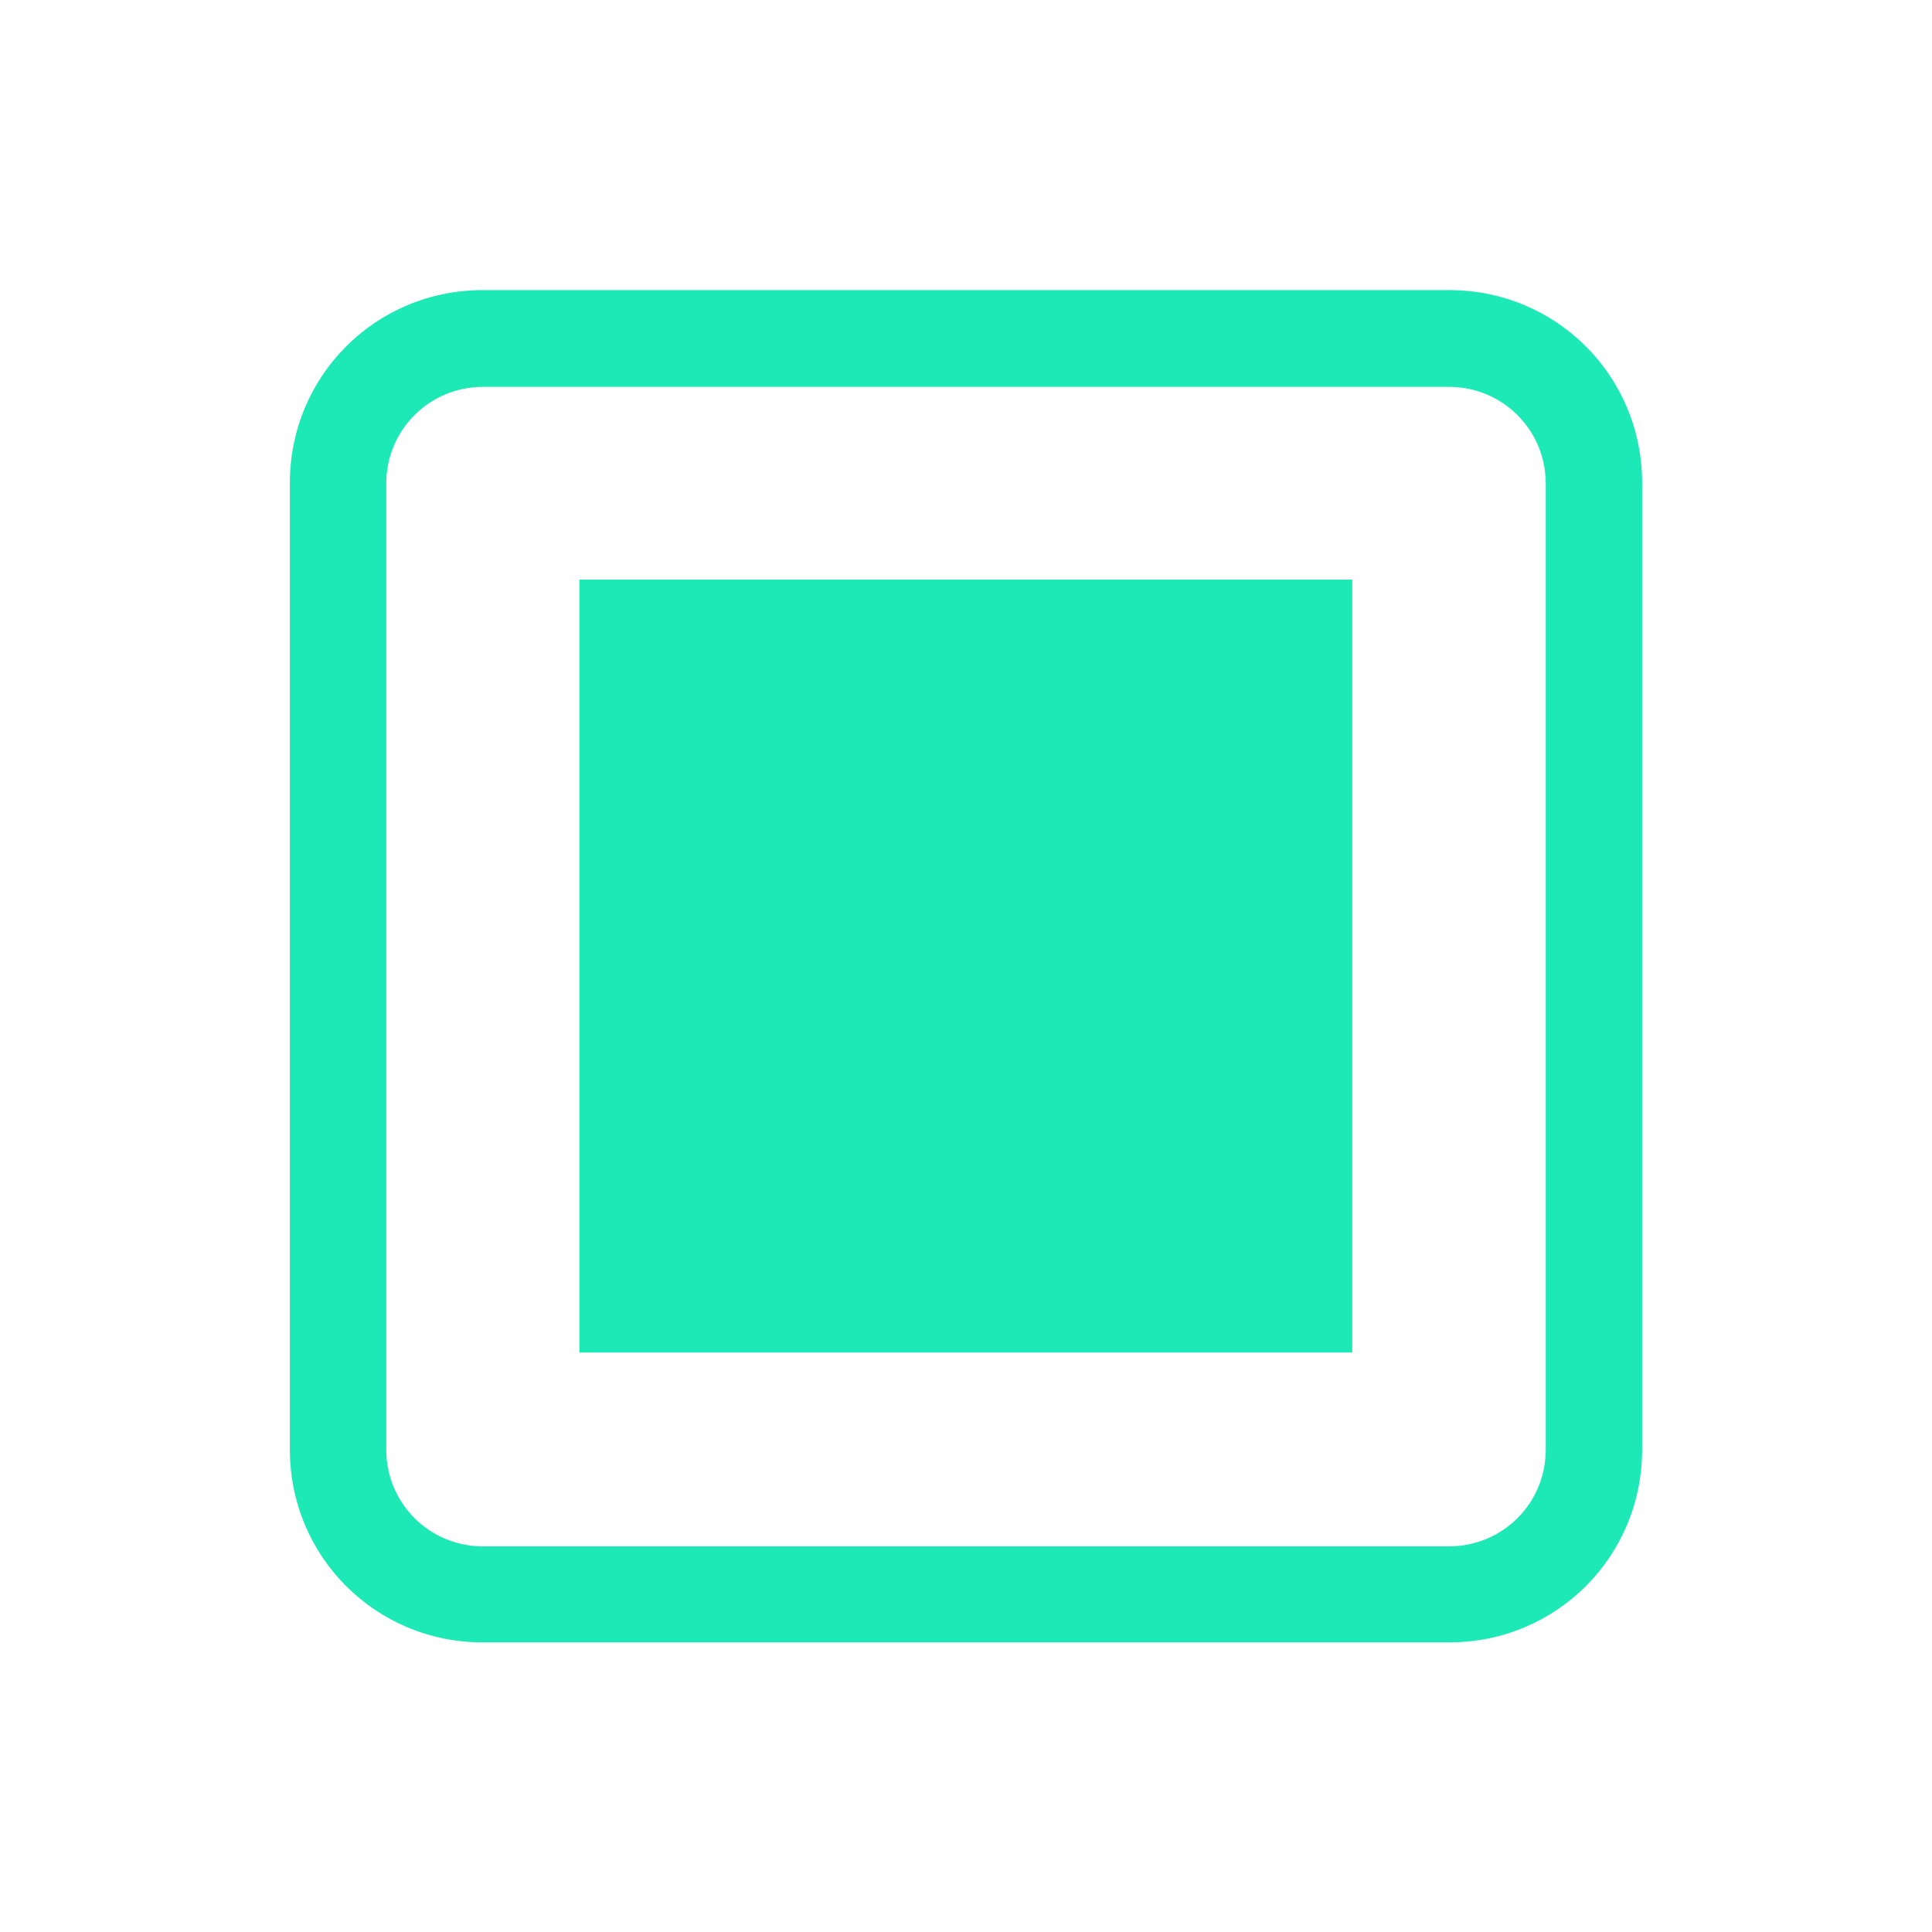
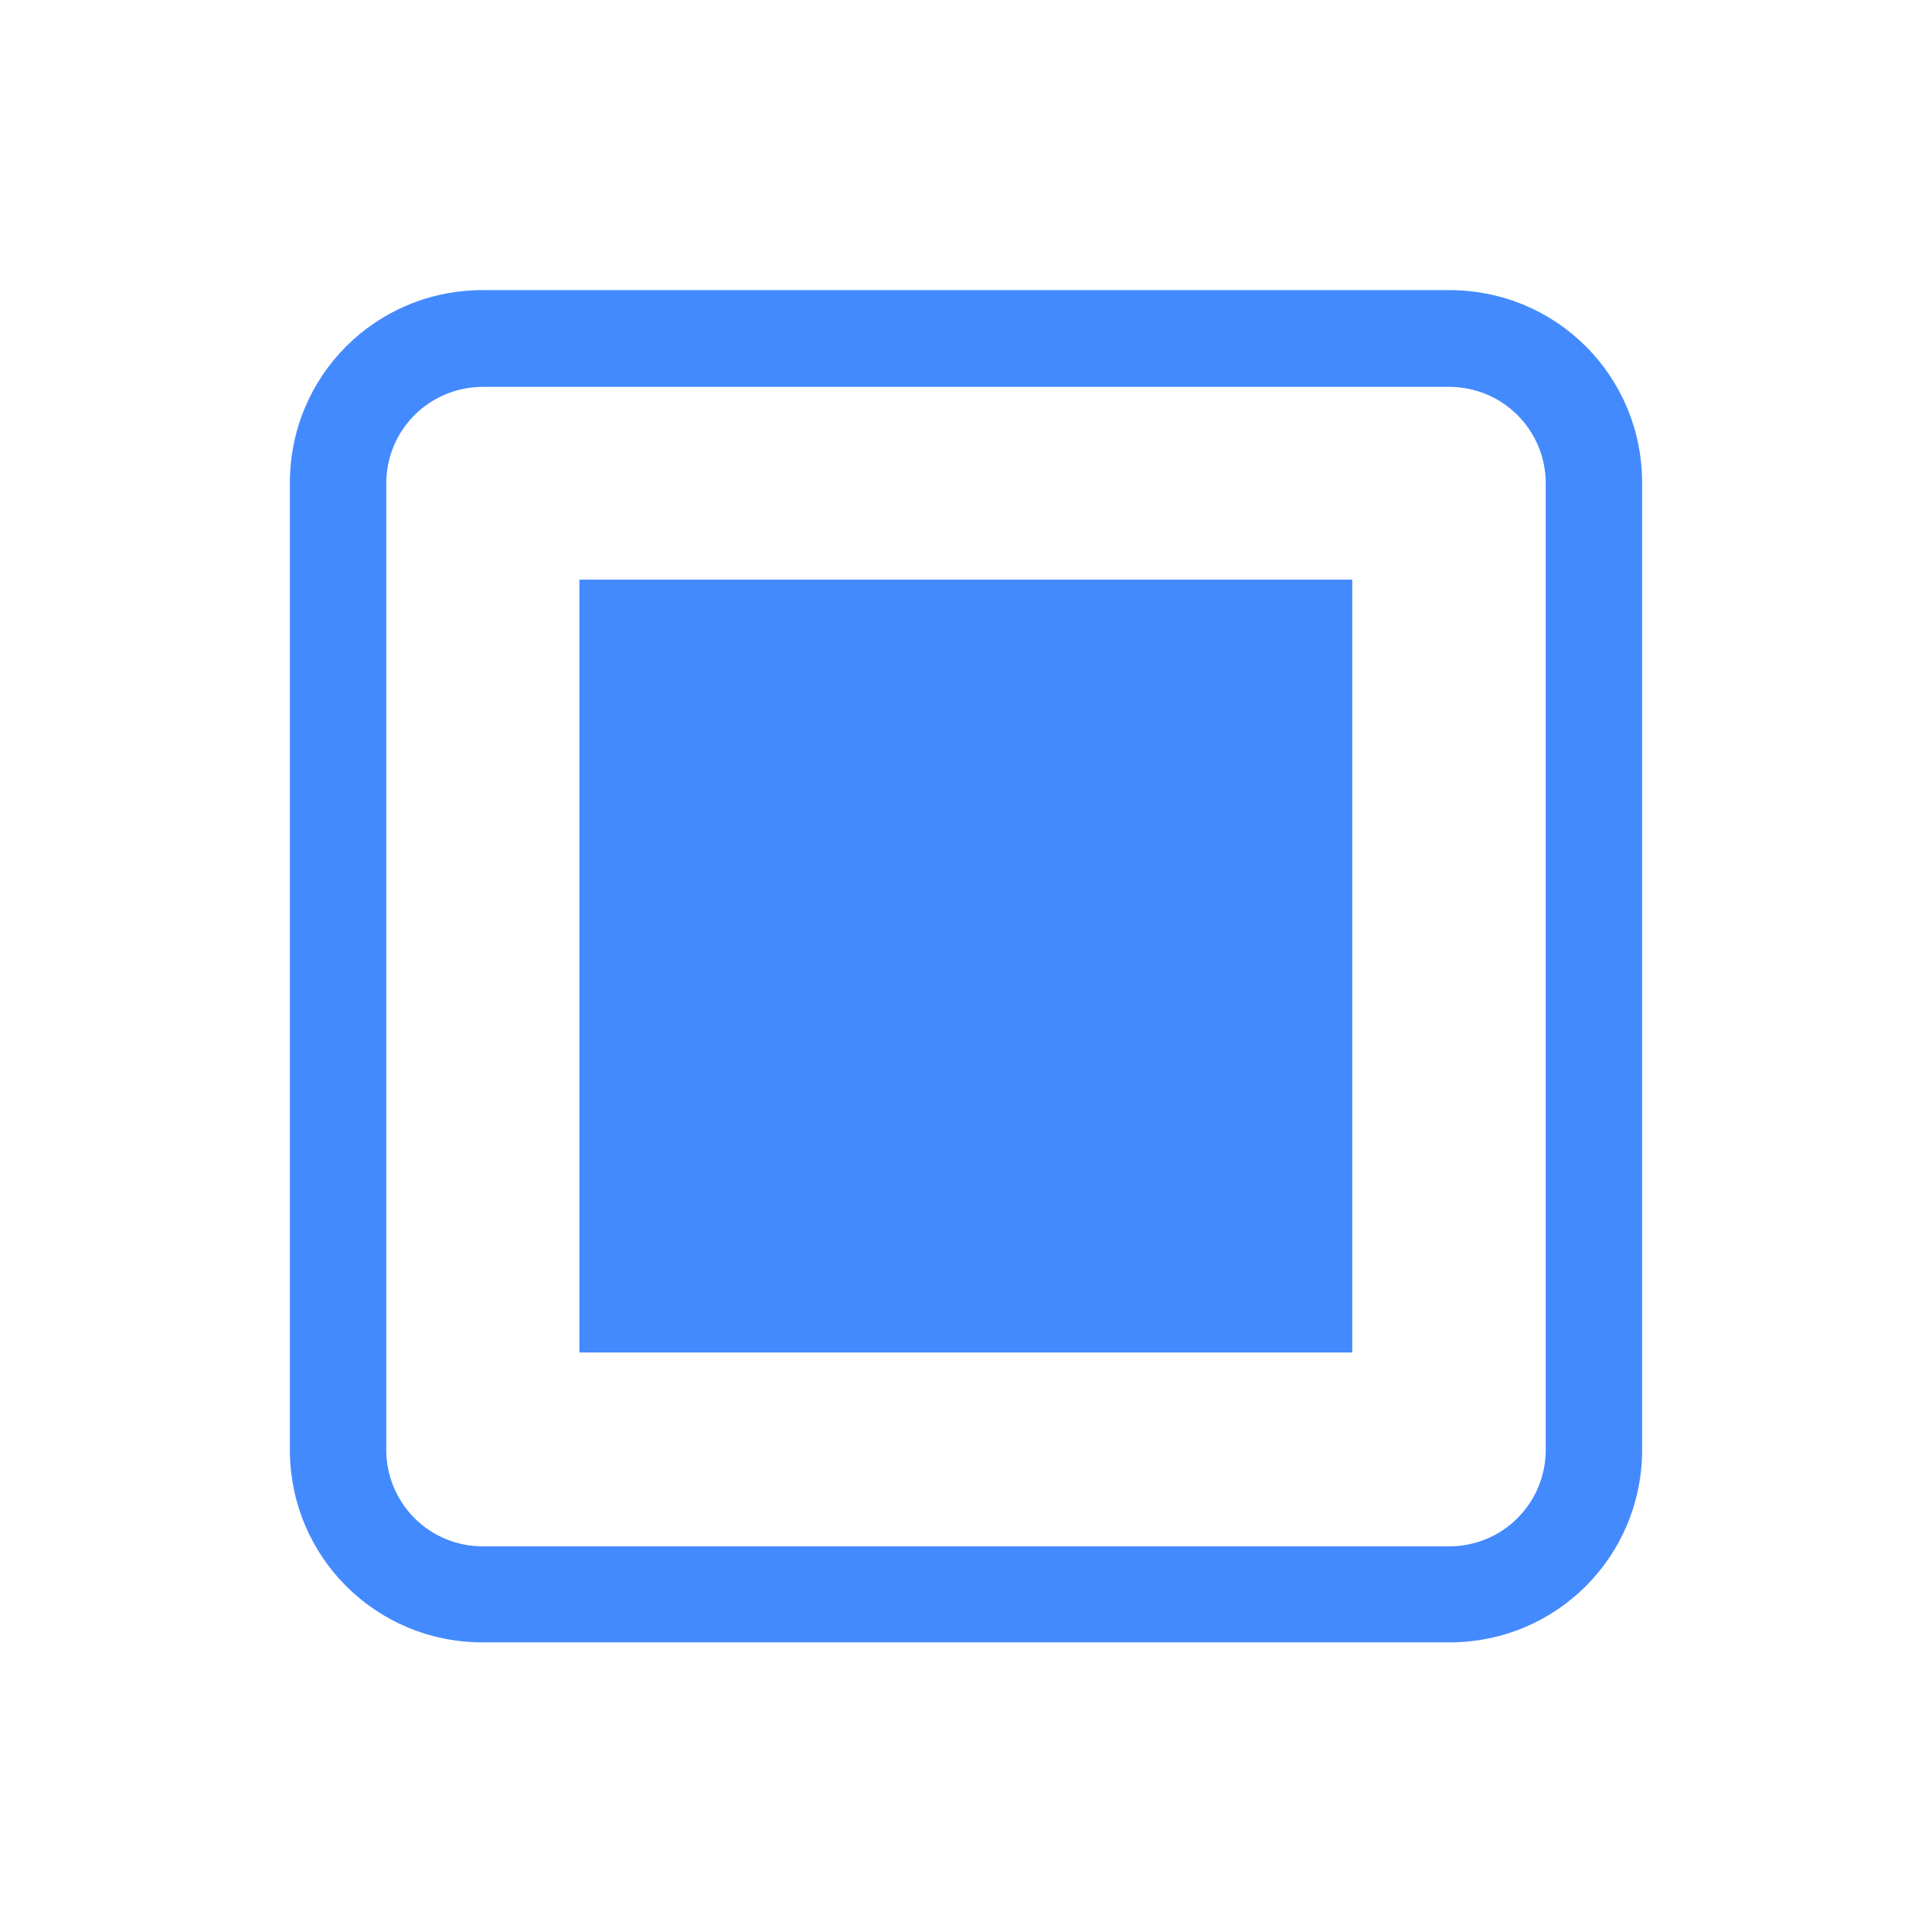
<svg xmlns="http://www.w3.org/2000/svg" width="20" height="20" viewBox="0 0 5.292 5.292" version="1.1" id="svg8">
  <defs id="defs2" />
  <g id="layer1" transform="translate(0,-291.7083)">
    <g id="g847" transform="matrix(0.05207439,0,0,0.05207453,-0.9012516,282.412)">
      <g id="g851">
        <g id="g1059" transform="matrix(1.998622,0,0,1.998619,17.32448,-313.5231)">
          <path style="opacity:1;fill:none;fill-opacity:0.494;stroke:#ffffff00;stroke-width:0.07;stroke-linecap:round;stroke-linejoin:round;stroke-miterlimit:4;stroke-dasharray:none;stroke-dashoffset:0;stroke-opacity:1;paint-order:stroke fill markers" d="M 25.4,271.6 -8.0000008e-7,246.2 H 50.8 Z" id="path883" />
          <path id="path880" d="m 25.4,271.6 25.4,25.4 H 0 Z" style="opacity:1;fill:none;fill-opacity:0.494;stroke:#ffffff00;stroke-width:0.07;stroke-linecap:round;stroke-linejoin:round;stroke-miterlimit:4;stroke-dasharray:none;stroke-dashoffset:0;stroke-opacity:1;paint-order:stroke fill markers" />
          <rect ry="5.053" y="253.849" x="7.649" height="35.529" width="35.529" id="rect870" style="opacity:1;fill:none;fill-opacity:0.494;stroke:#ffffff00;stroke-width:0.062;stroke-linecap:round;stroke-linejoin:round;stroke-miterlimit:4;stroke-dasharray:none;stroke-dashoffset:0;stroke-opacity:1;paint-order:stroke fill markers" />
          <circle r="25.397" cy="271.6" cx="25.4" id="path872" style="opacity:1;fill:none;fill-opacity:0.494;stroke:#ffffff00;stroke-width:0.076;stroke-linecap:round;stroke-linejoin:round;stroke-miterlimit:4;stroke-dasharray:none;stroke-dashoffset:0;stroke-opacity:1;paint-order:stroke fill markers" />
          <circle transform="rotate(-45)" cx="-174.09" cy="210.011" r="12.656" id="path876" style="opacity:1;fill:none;fill-opacity:0.494;stroke:#ffffff00;stroke-width:0.074;stroke-linecap:round;stroke-linejoin:round;stroke-miterlimit:4;stroke-dasharray:none;stroke-dashoffset:0;stroke-opacity:1;paint-order:stroke fill markers" />
          <path id="path904" d="m 25.4,271.6 -25.4,25.4 v -50.8 z" style="opacity:1;fill:none;fill-opacity:0.494;stroke:#ffffff00;stroke-width:0.07;stroke-linecap:round;stroke-linejoin:round;stroke-miterlimit:4;stroke-dasharray:none;stroke-dashoffset:0;stroke-opacity:1;paint-order:stroke fill markers" />
          <path style="opacity:1;fill:none;fill-opacity:0.494;stroke:#ffffff00;stroke-width:0.07;stroke-linecap:round;stroke-linejoin:round;stroke-miterlimit:4;stroke-dasharray:none;stroke-dashoffset:0;stroke-opacity:1;paint-order:stroke fill markers" d="m 25.4,271.6 25.4,-25.4 v 50.8 z" id="path906" />
          <rect ry="5.051" y="256.393" x="2.566" height="30.44" width="45.694" id="rect837" style="opacity:1;fill:none;fill-opacity:0.494;stroke:#ffffff00;stroke-width:0.066;stroke-linecap:round;stroke-linejoin:round;stroke-miterlimit:4;stroke-dasharray:none;stroke-dashoffset:0;stroke-opacity:1;paint-order:stroke fill markers" />
          <rect style="opacity:1;fill:none;fill-opacity:0.494;stroke:#ffffff00;stroke-width:0.066;stroke-linecap:round;stroke-linejoin:round;stroke-miterlimit:4;stroke-dasharray:none;stroke-dashoffset:0;stroke-opacity:1;paint-order:stroke fill markers" id="rect831" width="45.694" height="30.441" x="248.766" y="-40.633" ry="5.051" transform="rotate(90)" />
        </g>
      </g>
    </g>
    <path style="opacity:1;fill:#ffc107;fill-opacity:1;stroke:none;stroke-width:0.386;stroke-miterlimit:4;stroke-dasharray:none;stroke-opacity:1" d="m 50.206,401.677 c 110.217,0.713 55.109,0.356 0,0 z" id="rect997" />
-     <path style="opacity:1;fill:#1de9b6;fill-opacity:1;stroke:#1de9b6;stroke-width:0;stroke-linecap:square;stroke-linejoin:miter;stroke-miterlimit:4;stroke-dasharray:none;stroke-dashoffset:0;stroke-opacity:1;paint-order:stroke fill markers" d="m 1.322,292.503 c -0.293,0 -0.528,0.235 -0.528,0.528 v 2.648 c 0,0.293 0.235,0.528 0.528,0.528 h 2.648 c 0.293,0 0.528,-0.235 0.528,-0.528 v -2.648 c 0,-0.293 -0.235,-0.528 -0.528,-0.528 z m 0.001,0.265 h 2.646 c 0.147,0 0.265,0.118 0.265,0.265 v 2.646 c 0,0.147 -0.118,0.265 -0.265,0.265 h -2.646 c -0.147,0 -0.265,-0.118 -0.265,-0.265 v -2.646 c 0,-0.147 0.118,-0.265 0.265,-0.265 z" id="rect1954" />
-     <rect style="opacity:1;fill:#1de9b6;fill-opacity:1;stroke:#1de9b6;stroke-width:0;stroke-linecap:square;stroke-linejoin:miter;stroke-miterlimit:4;stroke-dasharray:none;stroke-dashoffset:0;stroke-opacity:1;paint-order:stroke fill markers" id="rect2118" width="2.117" height="2.117" x="1.587" y="293.296" ry="0" />
+     <path style="opacity:1;fill:#448aff;fill-opacity:1;stroke:#448aff;stroke-width:0;stroke-linecap:square;stroke-linejoin:miter;stroke-miterlimit:4;stroke-dasharray:none;stroke-dashoffset:0;stroke-opacity:1;paint-order:stroke fill markers" d="m 1.322,292.503 c -0.293,0 -0.528,0.235 -0.528,0.528 v 2.648 c 0,0.293 0.235,0.528 0.528,0.528 h 2.648 c 0.293,0 0.528,-0.235 0.528,-0.528 v -2.648 c 0,-0.293 -0.235,-0.528 -0.528,-0.528 z m 0.001,0.265 h 2.646 c 0.147,0 0.265,0.118 0.265,0.265 v 2.646 c 0,0.147 -0.118,0.265 -0.265,0.265 h -2.646 c -0.147,0 -0.265,-0.118 -0.265,-0.265 v -2.646 c 0,-0.147 0.118,-0.265 0.265,-0.265 z" id="rect1954" />
+     <rect style="opacity:1;fill:#448aff;fill-opacity:1;stroke:#448aff;stroke-width:0;stroke-linecap:square;stroke-linejoin:miter;stroke-miterlimit:4;stroke-dasharray:none;stroke-dashoffset:0;stroke-opacity:1;paint-order:stroke fill markers" id="rect2118" width="2.117" height="2.117" x="1.587" y="293.296" ry="0" />
  </g>
</svg>
